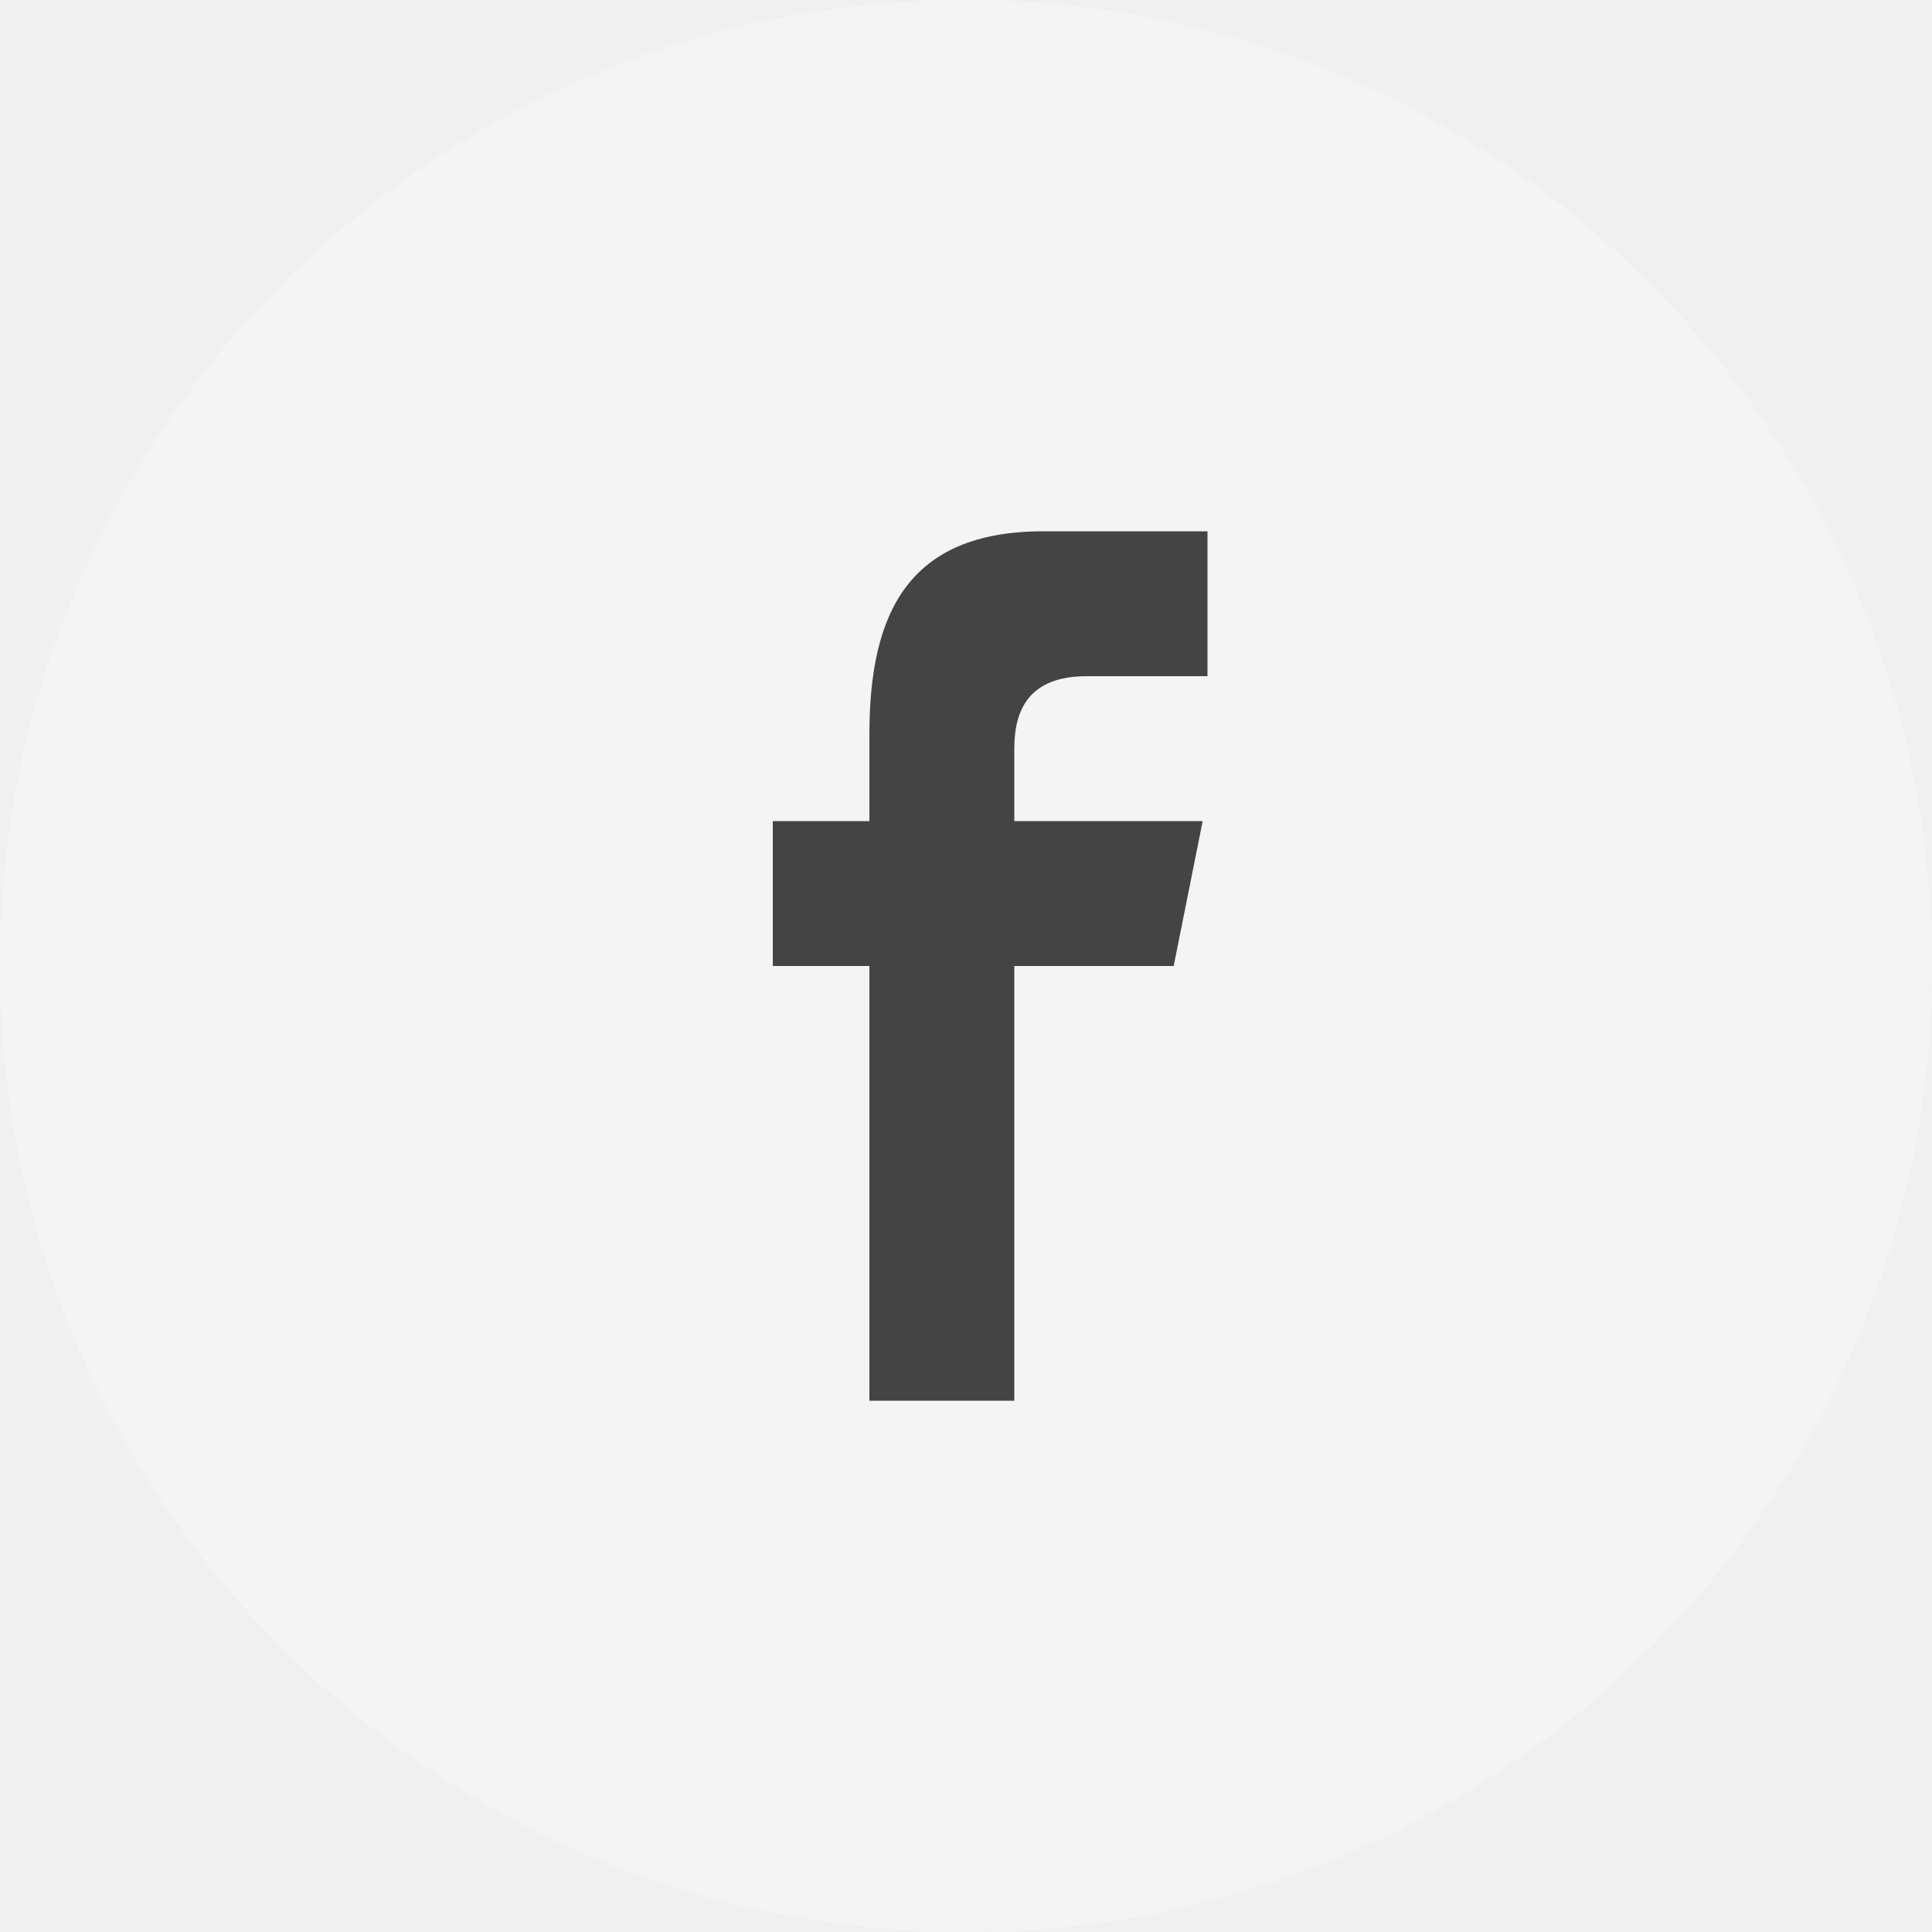
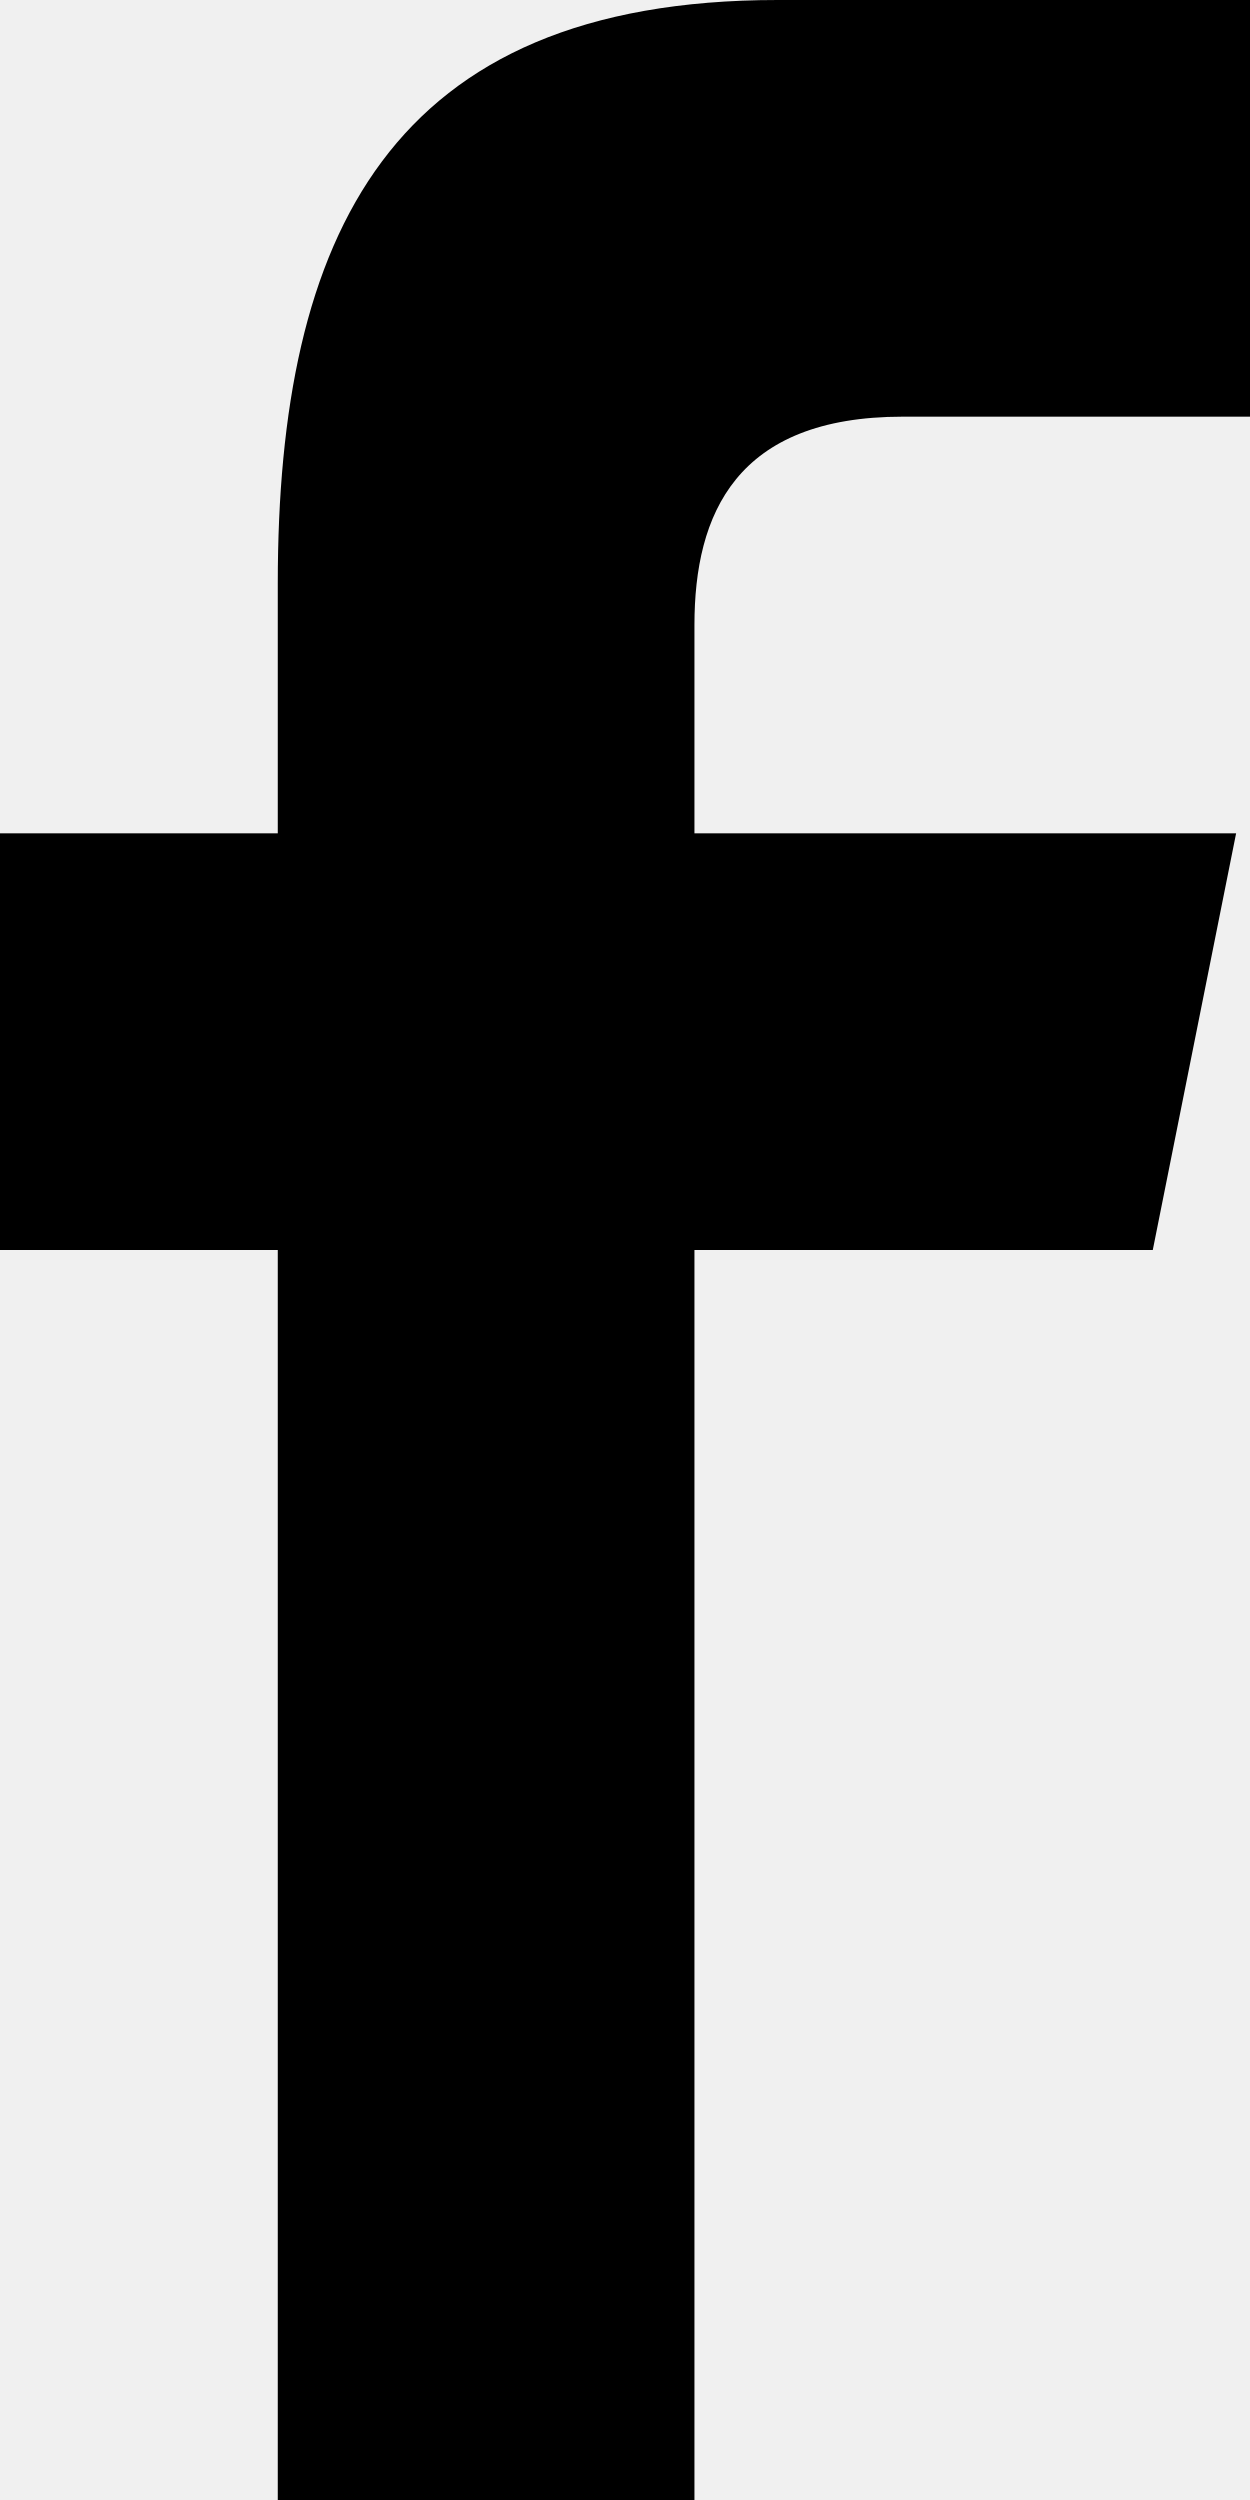
- <svg xmlns="http://www.w3.org/2000/svg" width="40" height="40" fill="none">
-   <circle cx="20" cy="20" r="20" fill="#fff" fill-opacity=".3" />
-   <path d="M22.5 14H25v-3h-3.4c-2.8 0-3.6 1.7-3.6 4.2V17h-2v3h2v9h3v-9h3.3l.6-3H21v-1.5c0-.8.3-1.5 1.5-1.5Z" fill="#444" />
+ <svg xmlns="http://www.w3.org/2000/svg" width="9" height="18" viewBox="0 0 9 18" fill="none">
+   <path d="M6.5 3H9V0H5.6C2.8 0 2 1.7 2 4.2V6H0V9H2V18H5V9H8.3L8.9 6H5V4.5C5 3.7 5.3 3 6.5 3Z" fill="black" />
</svg>
